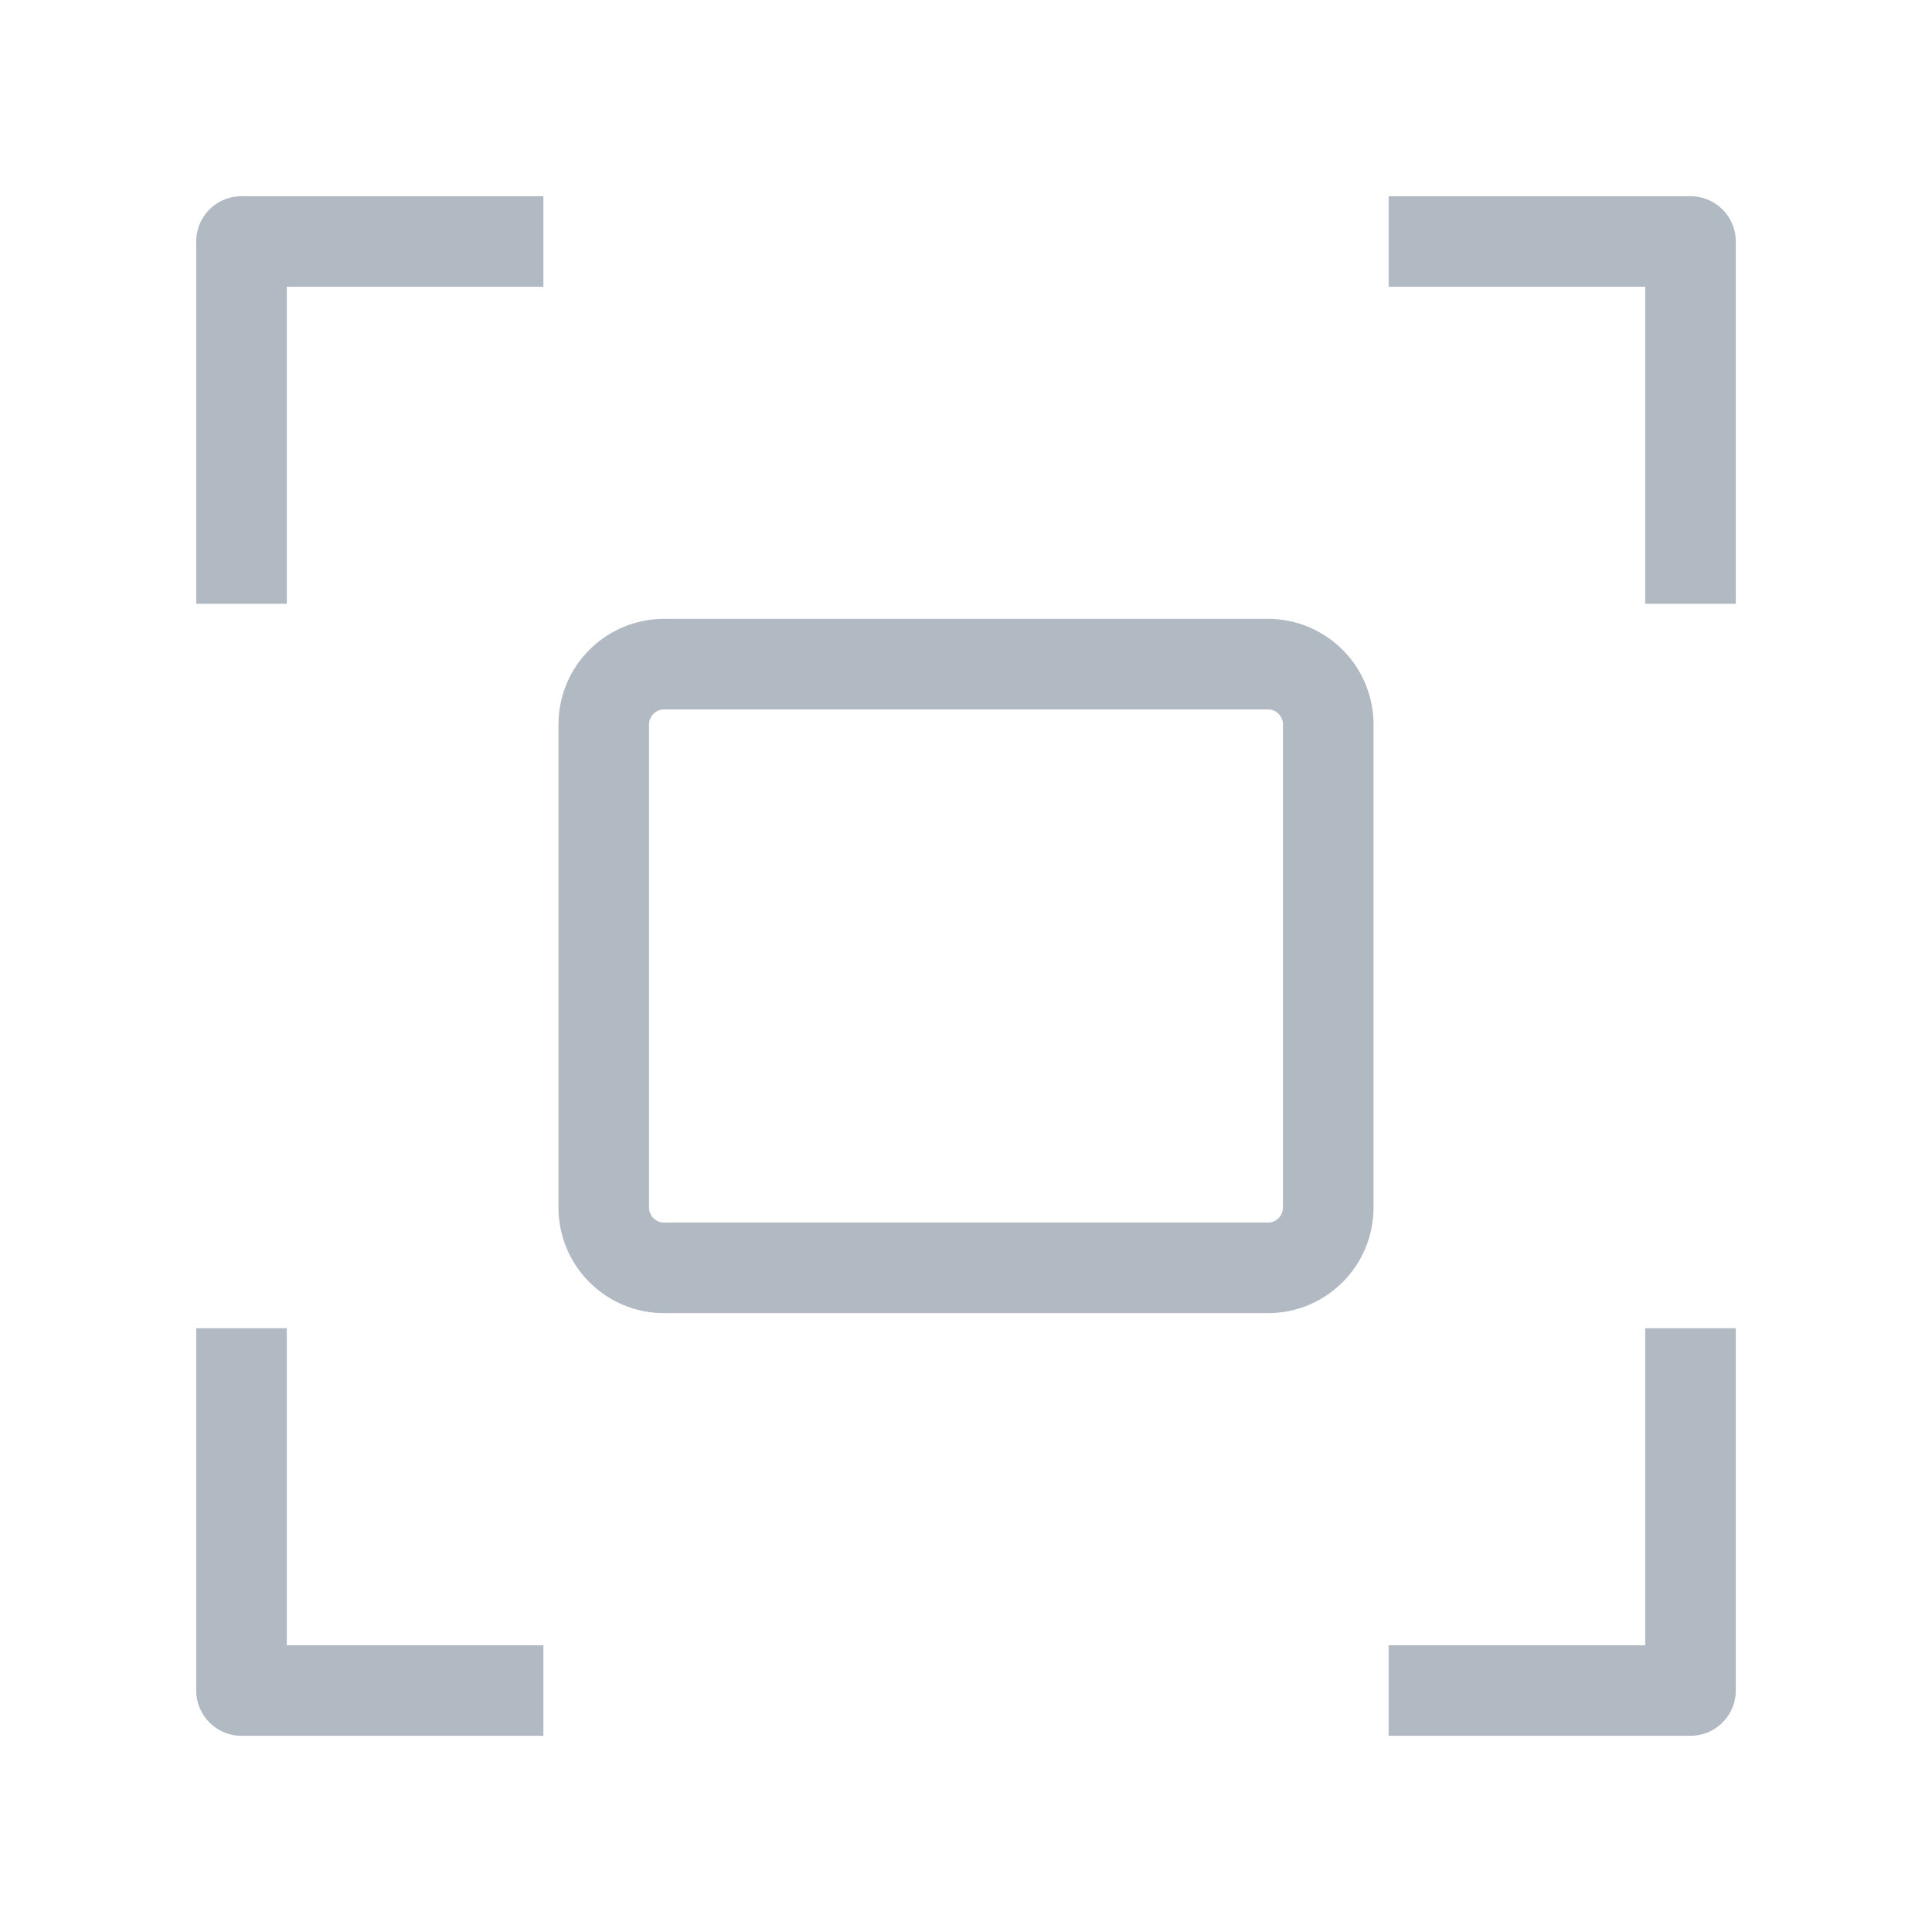
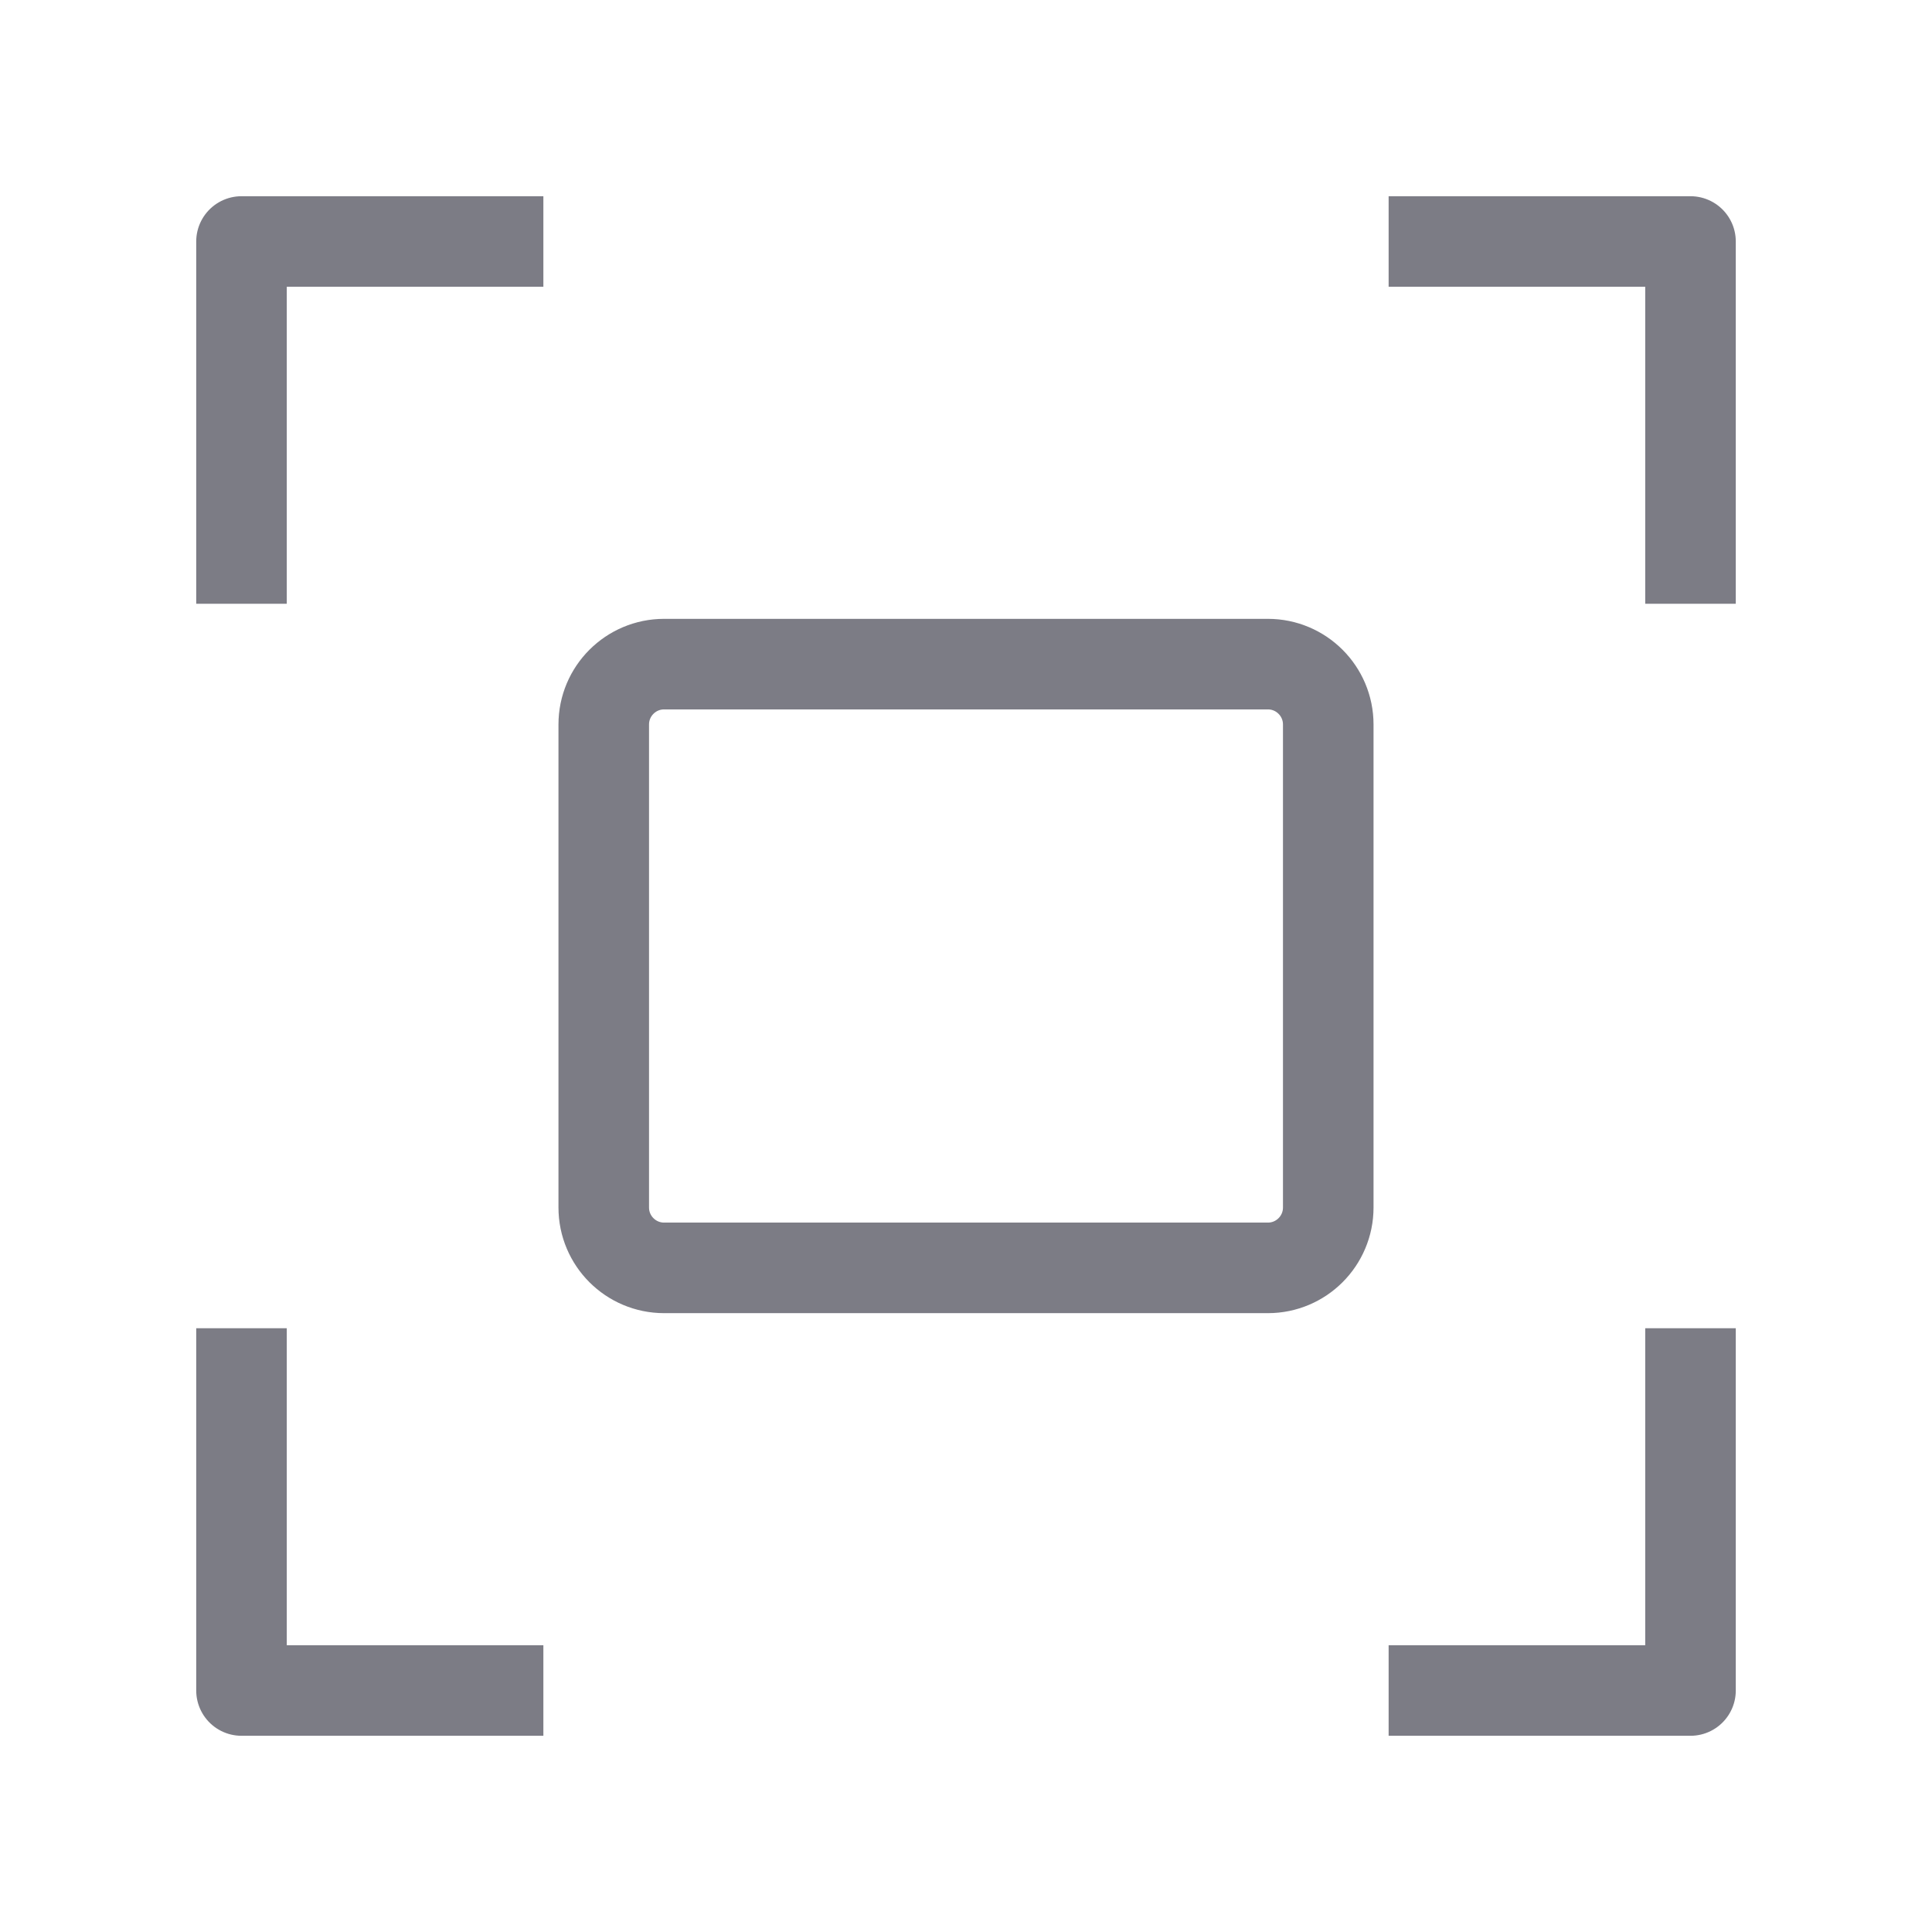
<svg xmlns="http://www.w3.org/2000/svg" width="32" height="32" viewBox="0 0 32 32">
-   <g fill="none" stroke="#b1b9c2" stroke-width="1.5" stroke-linejoin="round">
+   <g fill="none" stroke="#7c7c85" stroke-width="1.5" stroke-linejoin="round">
    <path d="M9 4H4v6m19-6h5v6M4 22v6h5m14 0h5v-6" />
    <rect x="10" y="11" width="12" height="10" rx="1" />
  </g>
</svg>
